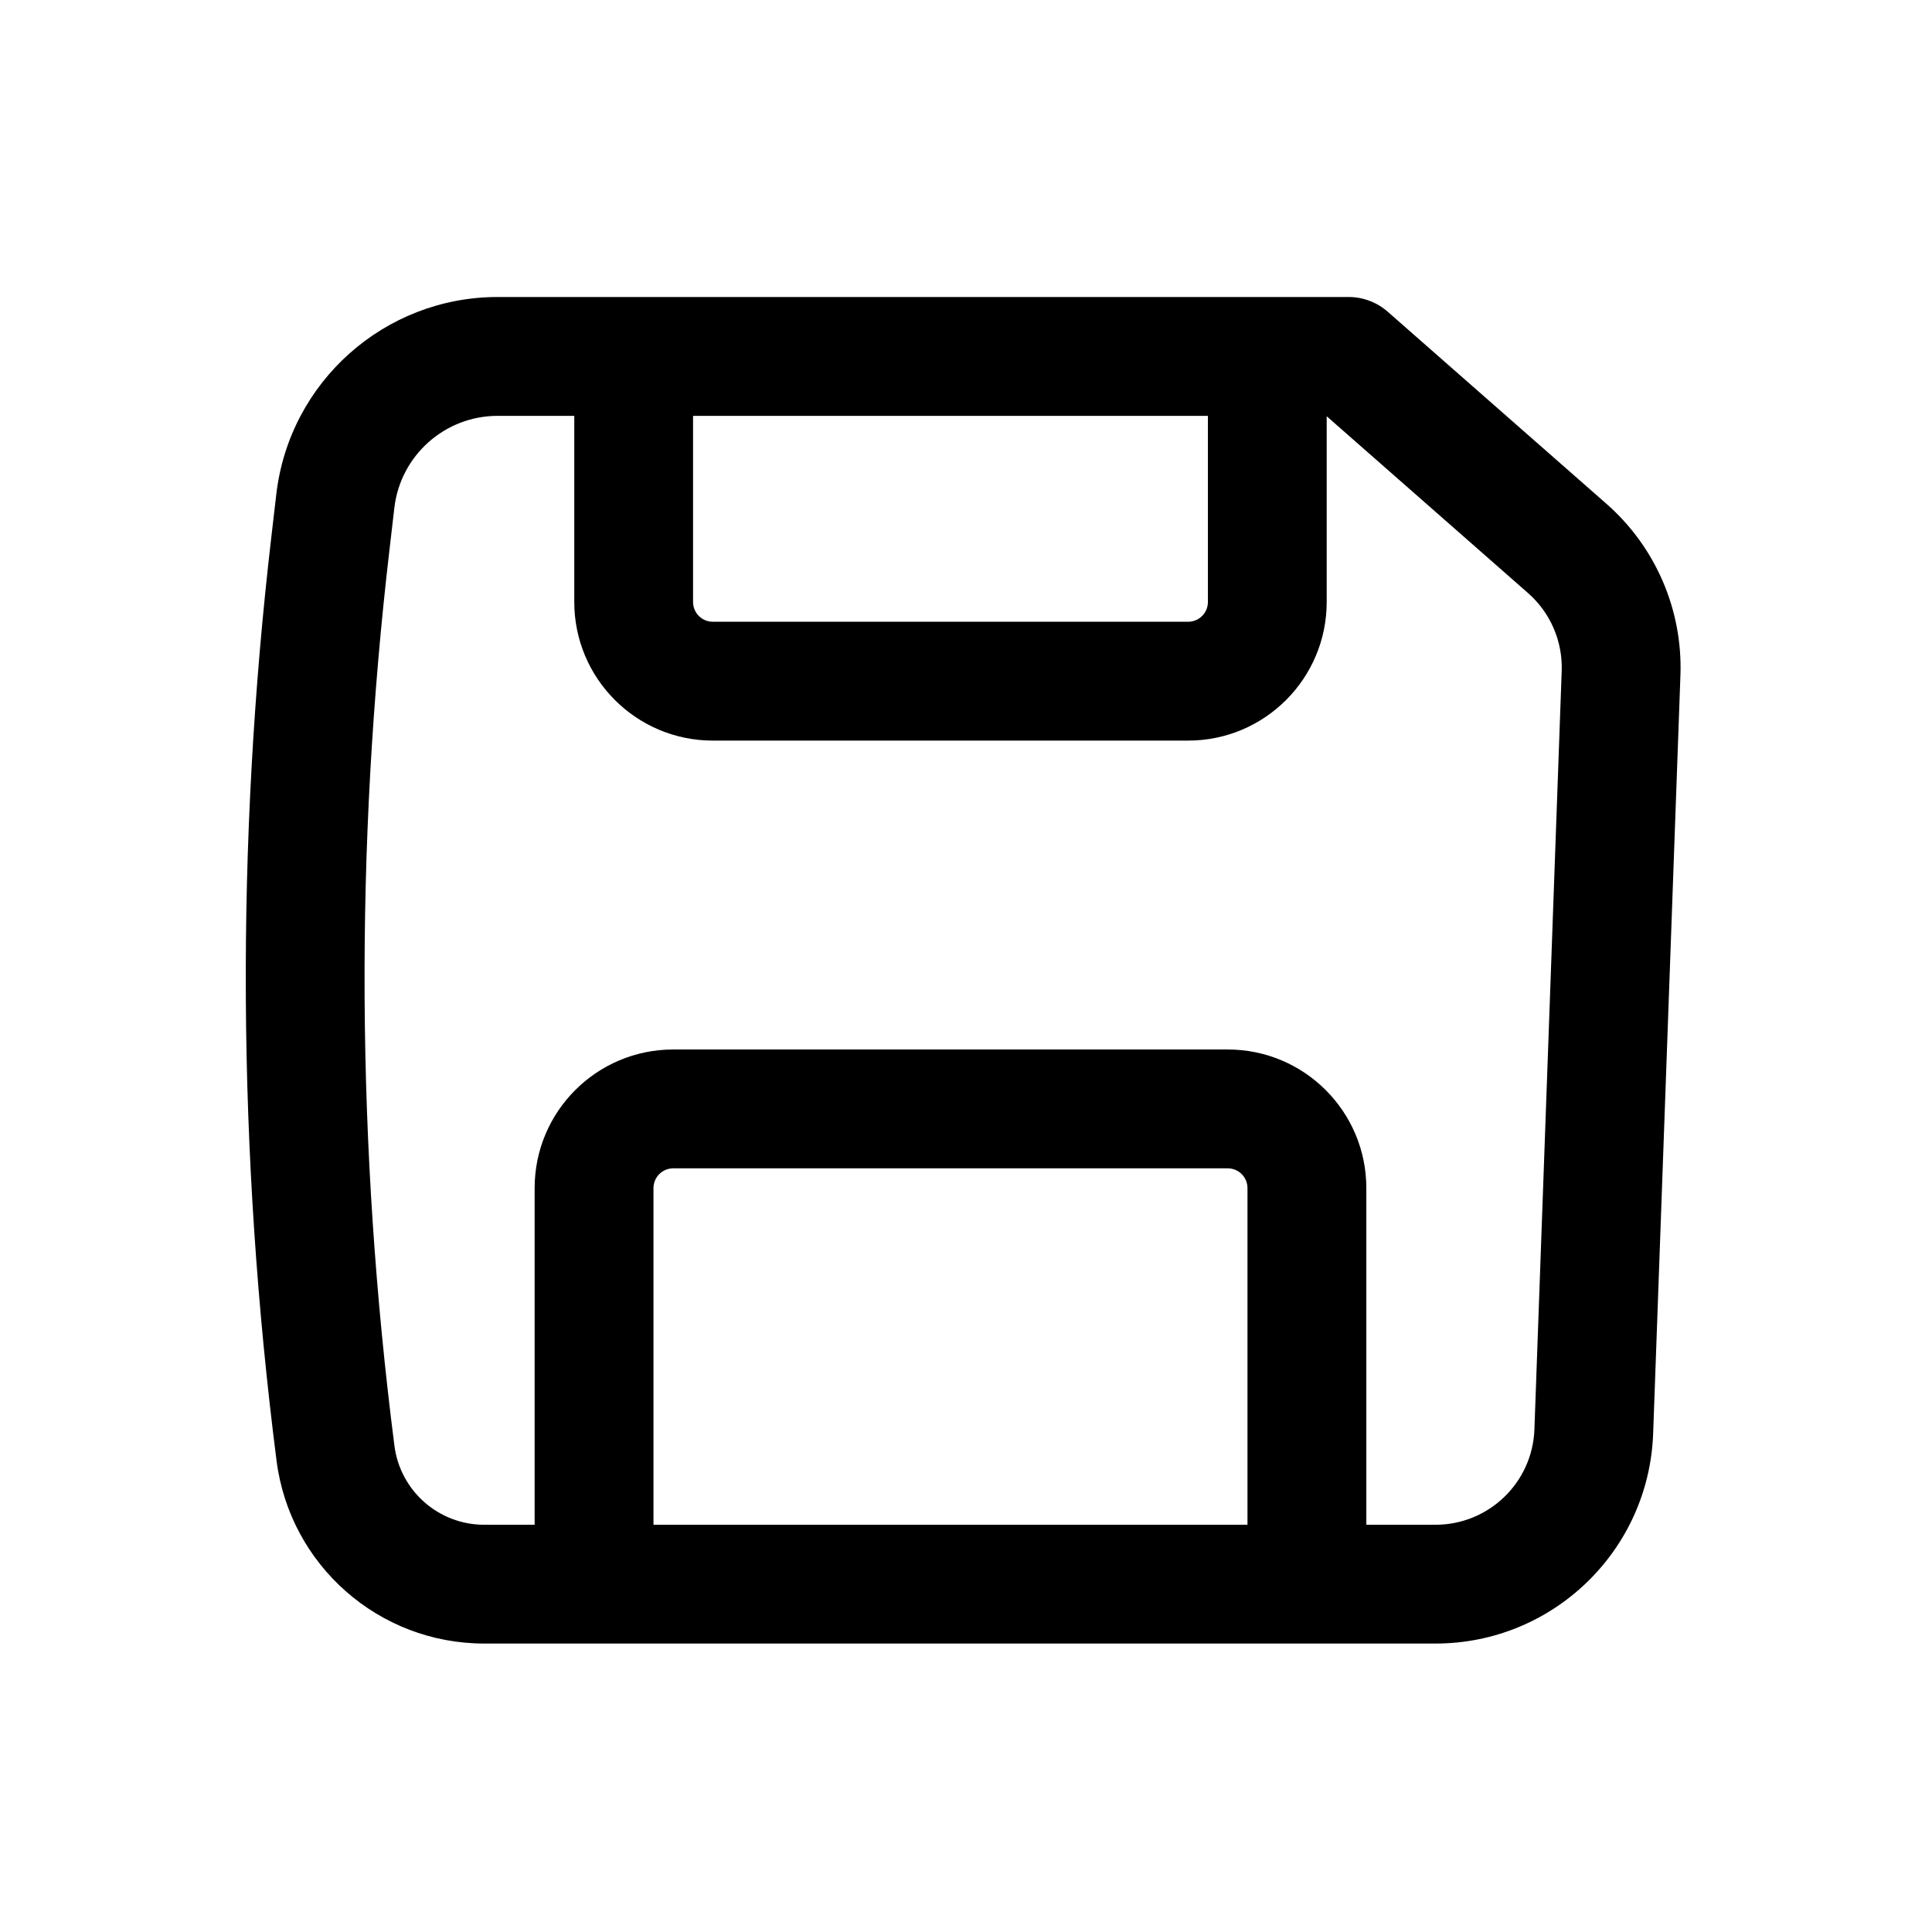
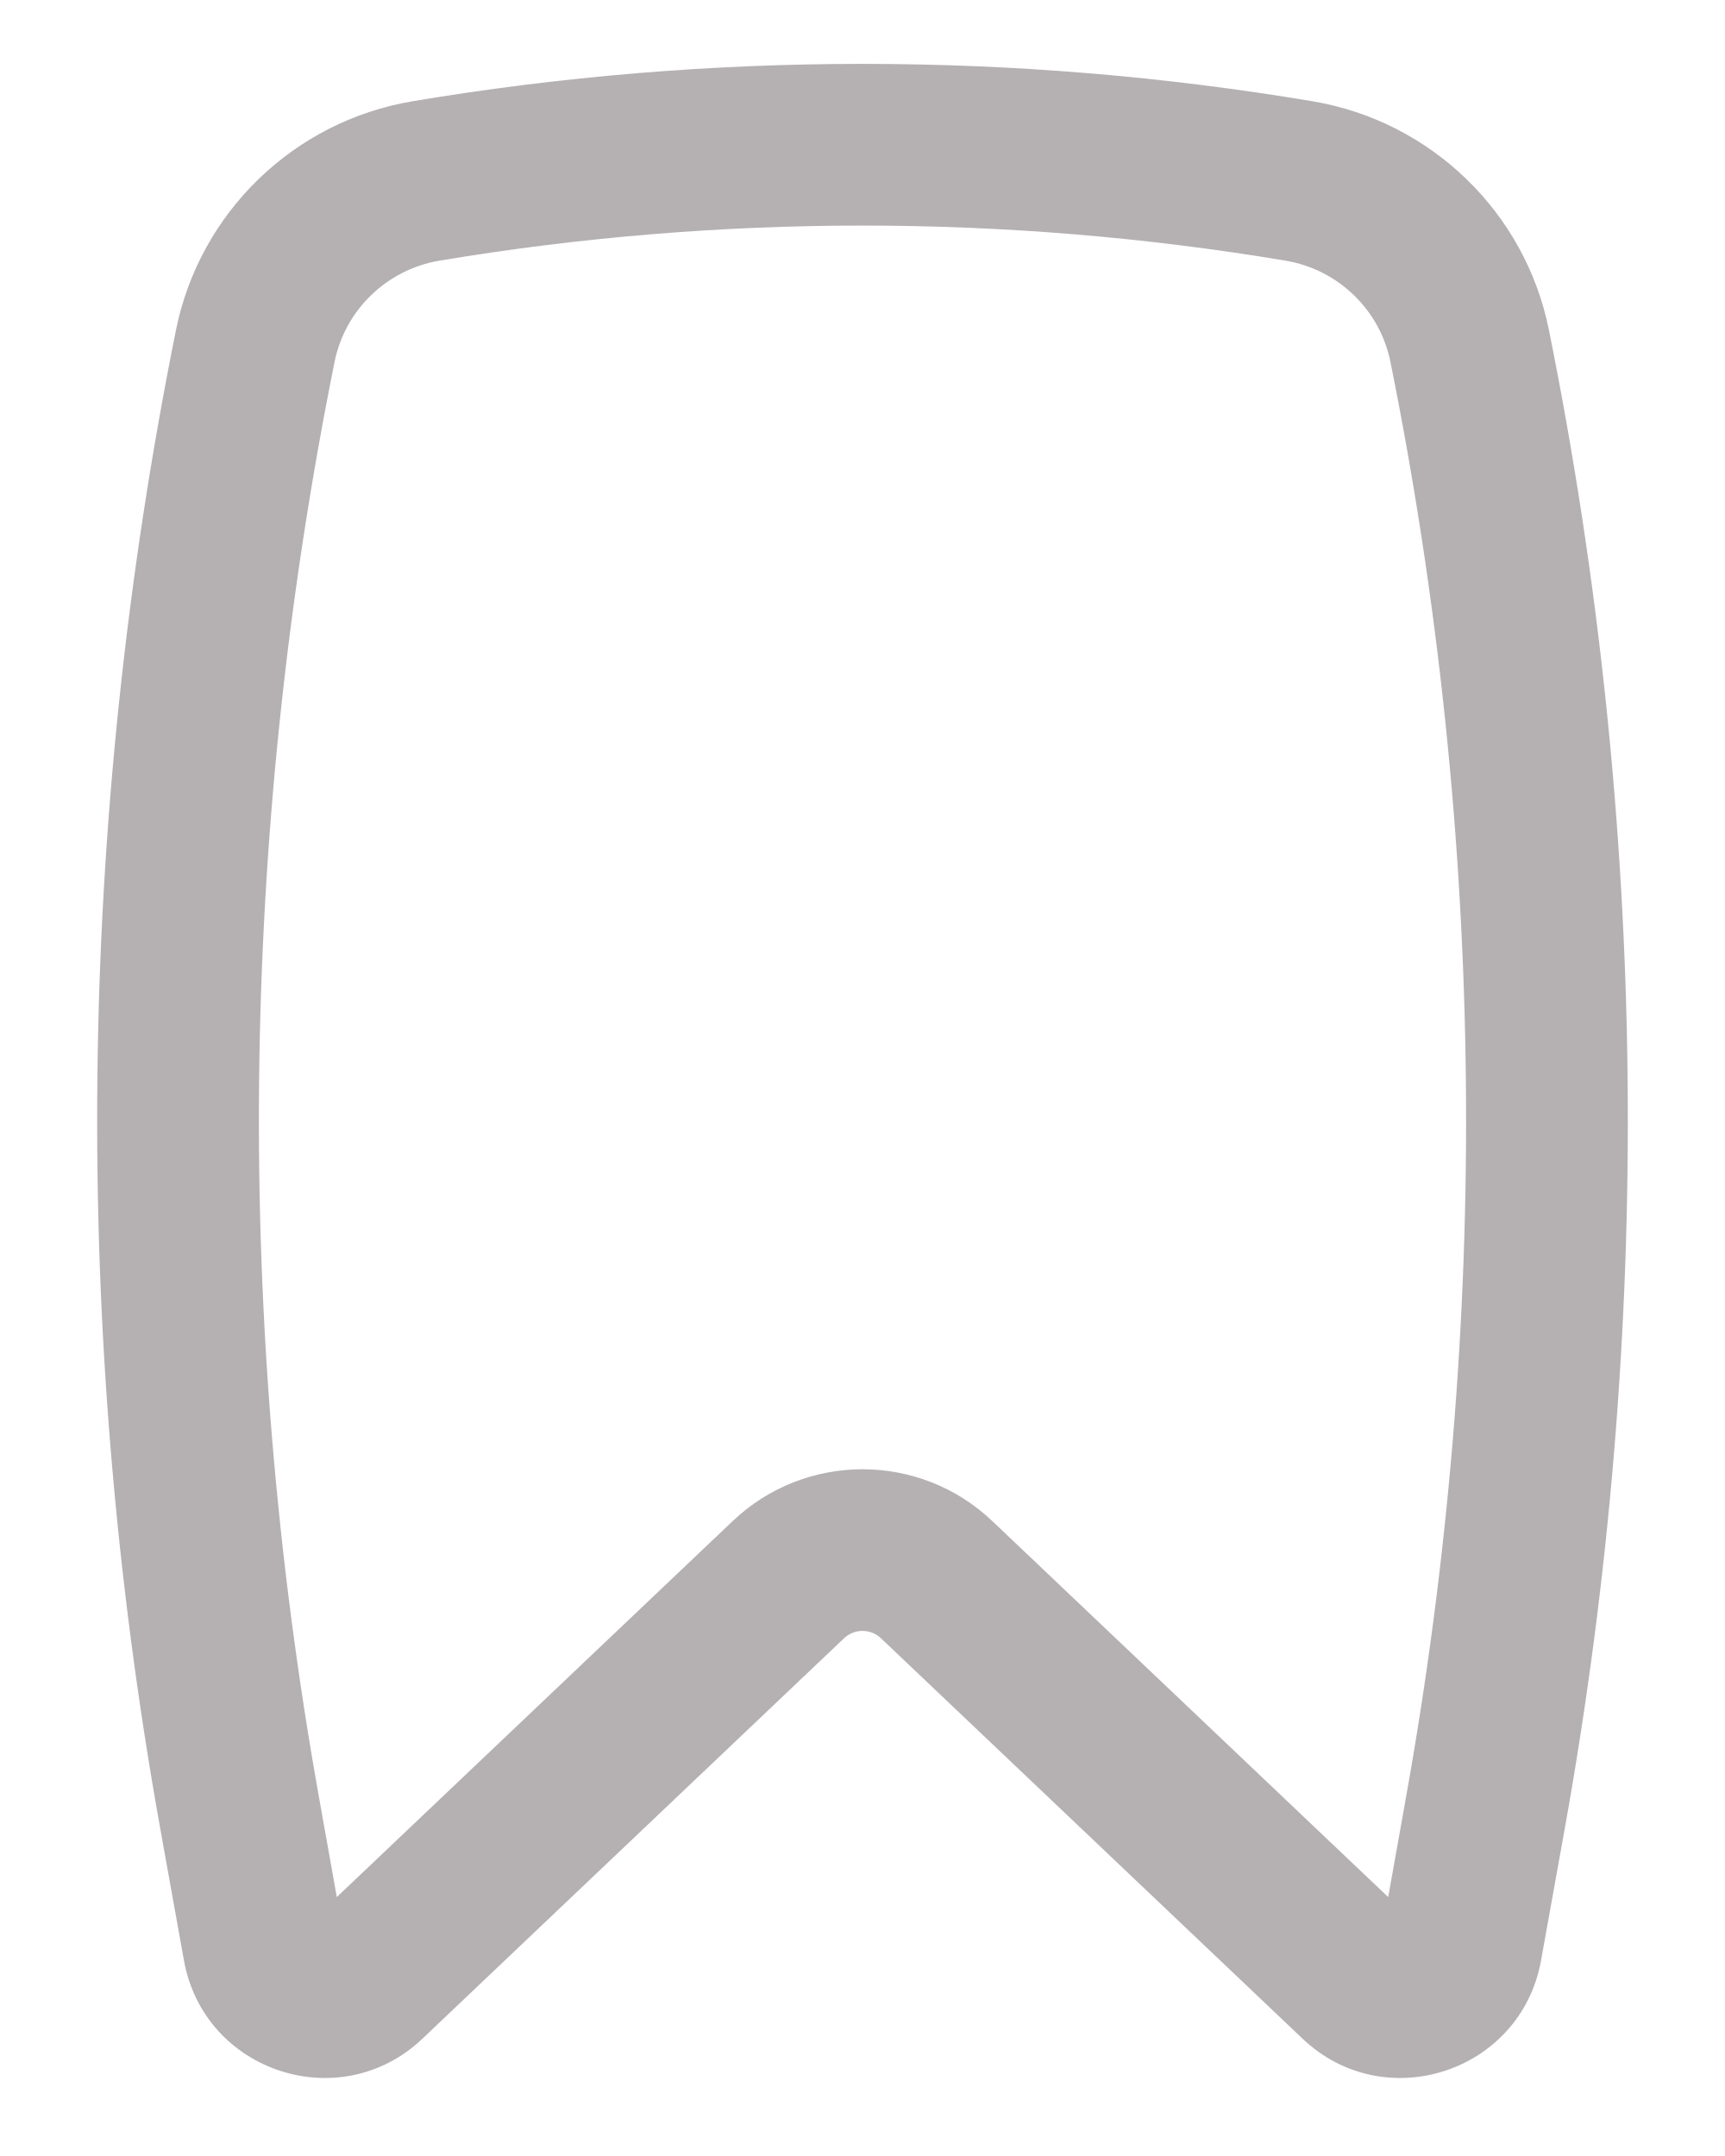
- <svg xmlns="http://www.w3.org/2000/svg" width="33" height="33" viewBox="0 0 33 33" fill="none">
-   <path fill-rule="evenodd" clip-rule="evenodd" d="M4.72 8.438C4.945 6.52 6.57 5.073 8.501 5.073H23.035C23.282 5.073 23.52 5.163 23.705 5.326L27.439 8.605C28.279 9.342 28.743 10.418 28.703 11.534L28.237 24.486C28.165 26.488 26.522 28.073 24.519 28.073H8.27C6.471 28.073 4.953 26.736 4.724 24.952C4.053 19.705 4.024 14.396 4.638 9.142L4.72 8.438ZM8.501 7.103C7.6 7.103 6.841 7.778 6.736 8.673L6.654 9.378C6.058 14.468 6.086 19.611 6.737 24.694C6.836 25.466 7.493 26.044 8.27 26.044H9.132V20.294C9.132 18.986 10.192 17.926 11.5 17.926H20.97C22.278 17.926 23.338 18.986 23.338 20.294V26.044H24.519C25.43 26.044 26.177 25.323 26.209 24.413L26.675 11.461C26.693 10.954 26.482 10.465 26.1 10.13L22.661 7.11V10.282C22.661 11.59 21.601 12.65 20.294 12.65H12.176C10.869 12.65 9.809 11.59 9.809 10.282V7.103H8.501ZM11.838 7.103V10.282C11.838 10.469 11.989 10.62 12.176 10.62H20.294C20.481 10.62 20.632 10.469 20.632 10.282V7.103H11.838ZM21.308 26.044H11.162V20.294C11.162 20.107 11.313 19.956 11.5 19.956H20.97C21.157 19.956 21.308 20.107 21.308 20.294V26.044Z" fill="black" />
+ <svg xmlns="http://www.w3.org/2000/svg" width="16" height="20" viewBox="0 0 16 20" fill="none">
+   <path fill-rule="evenodd" clip-rule="evenodd" d="M11.924 2.418C9.331 1.984 6.669 1.984 4.076 2.418C3.588 2.5 3.2 2.875 3.103 3.358C2.218 7.752 2.17 12.274 2.961 16.685L3.124 17.598L6.795 14.111C7.47 13.469 8.53 13.469 9.205 14.111L12.876 17.598L13.039 16.685C13.83 12.274 13.782 7.752 12.897 3.358C12.8 2.875 12.412 2.5 11.924 2.418ZM3.828 0.939C6.585 0.477 9.415 0.477 12.172 0.939C13.271 1.123 14.147 1.967 14.367 3.062C15.29 7.641 15.34 12.352 14.516 16.95L14.294 18.185C14.108 19.222 12.844 19.637 12.081 18.911L8.172 15.198C8.076 15.106 7.924 15.106 7.828 15.198L3.919 18.911C3.156 19.637 1.892 19.222 1.706 18.185L1.484 16.95C0.66 12.352 0.71 7.641 1.632 3.062C1.853 1.967 2.729 1.123 3.828 0.939Z" fill="#B5B1B2" />
</svg>
